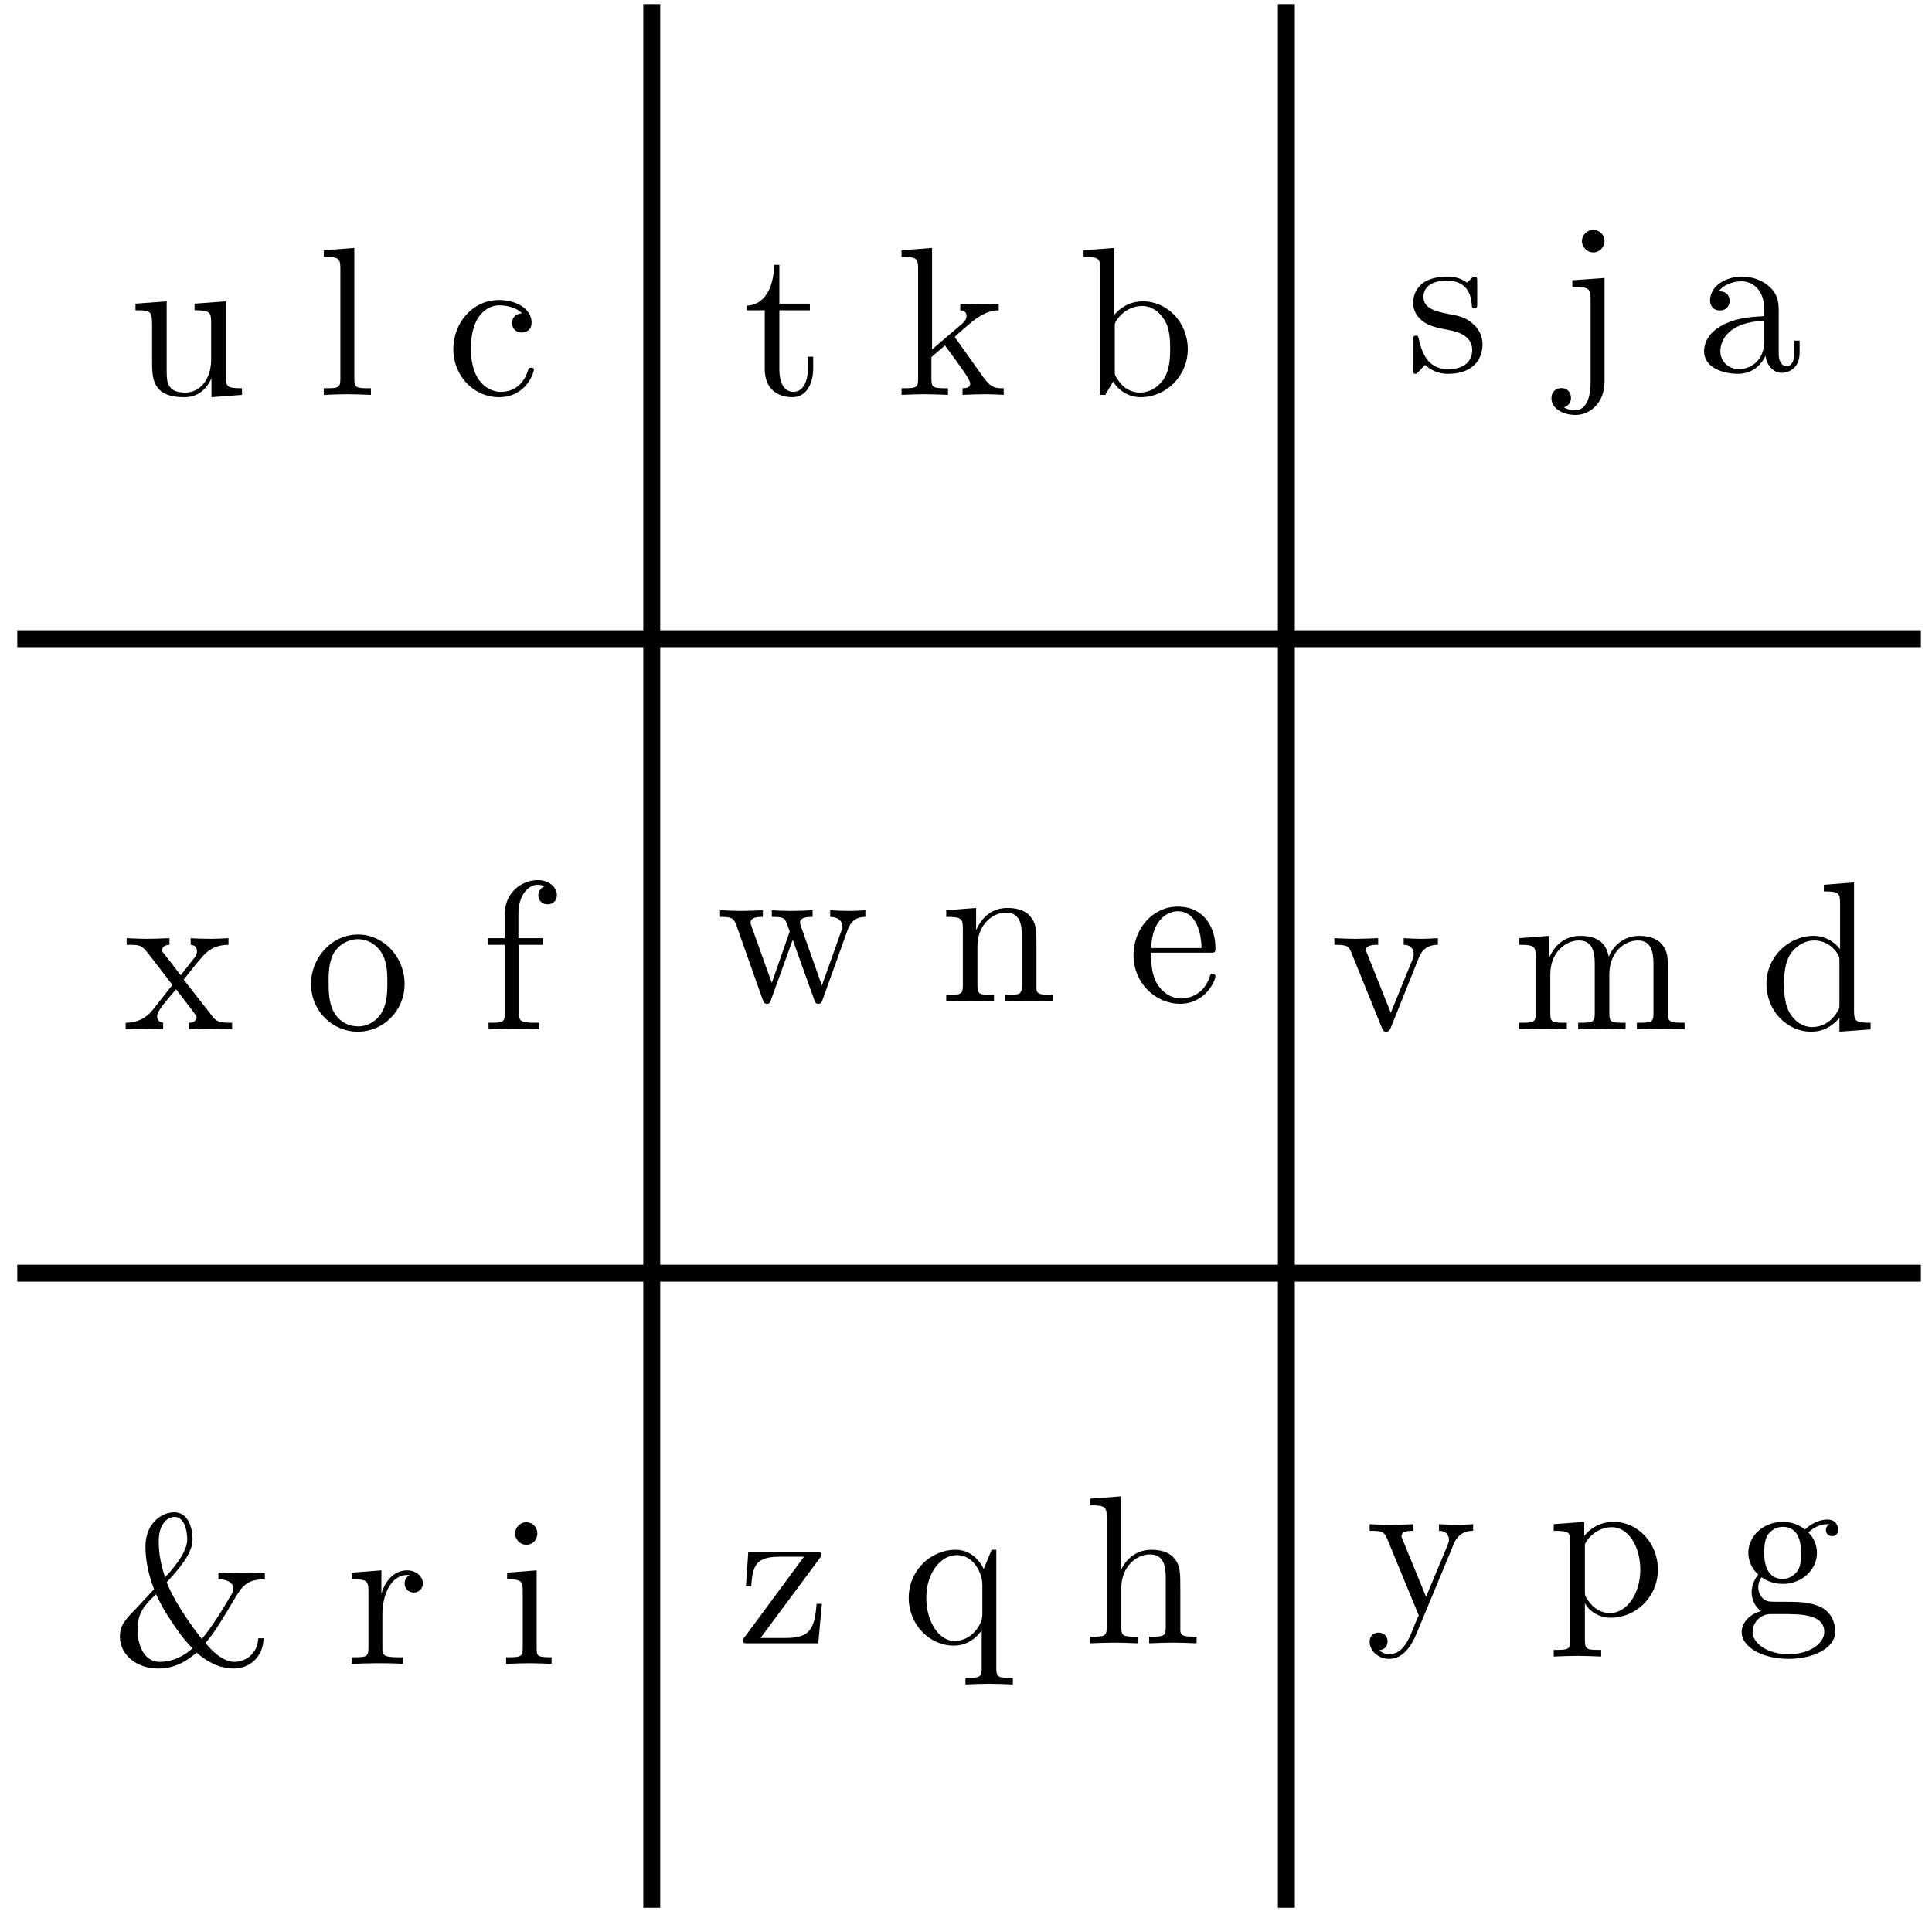
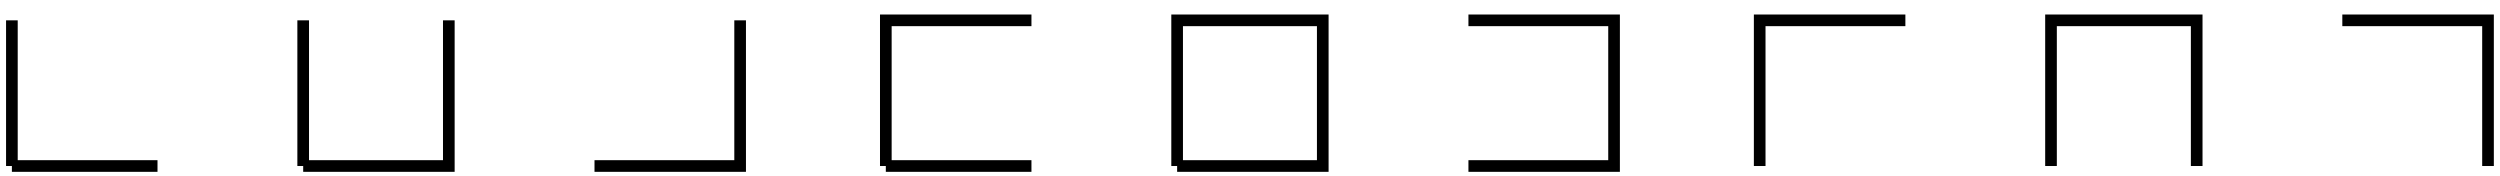
- <svg xmlns="http://www.w3.org/2000/svg" xmlns:xlink="http://www.w3.org/1999/xlink" width="91pt" height="90pt" viewBox="0 0 91 90" version="1.1">
-   <defs>
-     <g>
-       <symbol overflow="visible" id="glyph0-0">
-         <path style="stroke:none;" d="" />
-       </symbol>
-       <symbol overflow="visible" id="glyph0-1">
-         <path style="stroke:none;" d="M 3.891 -0.781 L 3.891 0.109 L 5.328 0 L 5.328 -0.312 C 4.641 -0.312 4.562 -0.375 4.562 -0.875 L 4.562 -4.406 L 3.094 -4.297 L 3.094 -3.984 C 3.781 -3.984 3.875 -3.922 3.875 -3.422 L 3.875 -1.656 C 3.875 -0.781 3.391 -0.109 2.656 -0.109 C 1.828 -0.109 1.781 -0.578 1.781 -1.094 L 1.781 -4.406 L 0.312 -4.297 L 0.312 -3.984 C 1.094 -3.984 1.094 -3.953 1.094 -3.078 L 1.094 -1.578 C 1.094 -0.797 1.094 0.109 2.609 0.109 C 3.172 0.109 3.609 -0.172 3.891 -0.781 Z M 3.891 -0.781 " />
-       </symbol>
-       <symbol overflow="visible" id="glyph0-2">
-         <path style="stroke:none;" d="M 1.766 -6.922 L 0.328 -6.812 L 0.328 -6.5 C 1.031 -6.5 1.109 -6.438 1.109 -5.938 L 1.109 -0.75 C 1.109 -0.312 1 -0.312 0.328 -0.312 L 0.328 0 C 0.656 -0.016 1.188 -0.031 1.438 -0.031 C 1.688 -0.031 2.172 -0.016 2.547 0 L 2.547 -0.312 C 1.875 -0.312 1.766 -0.312 1.766 -0.75 Z M 1.766 -6.922 " />
-       </symbol>
-       <symbol overflow="visible" id="glyph0-3">
-         <path style="stroke:none;" d="M 1.172 -2.172 C 1.172 -3.797 1.984 -4.219 2.516 -4.219 C 2.609 -4.219 3.234 -4.203 3.578 -3.844 C 3.172 -3.812 3.109 -3.516 3.109 -3.391 C 3.109 -3.125 3.297 -2.938 3.562 -2.938 C 3.828 -2.938 4.031 -3.094 4.031 -3.406 C 4.031 -4.078 3.266 -4.469 2.5 -4.469 C 1.25 -4.469 0.344 -3.391 0.344 -2.156 C 0.344 -0.875 1.328 0.109 2.484 0.109 C 3.812 0.109 4.141 -1.094 4.141 -1.188 C 4.141 -1.281 4.031 -1.281 4 -1.281 C 3.922 -1.281 3.891 -1.25 3.875 -1.188 C 3.594 -0.266 2.938 -0.141 2.578 -0.141 C 2.047 -0.141 1.172 -0.562 1.172 -2.172 Z M 1.172 -2.172 " />
-       </symbol>
-       <symbol overflow="visible" id="glyph0-4">
-         <path style="stroke:none;" d="M 1.719 -3.984 L 3.156 -3.984 L 3.156 -4.297 L 1.719 -4.297 L 1.719 -6.125 L 1.469 -6.125 C 1.469 -5.312 1.172 -4.25 0.188 -4.203 L 0.188 -3.984 L 1.031 -3.984 L 1.031 -1.234 C 1.031 -0.016 1.969 0.109 2.328 0.109 C 3.031 0.109 3.312 -0.594 3.312 -1.234 L 3.312 -1.797 L 3.062 -1.797 L 3.062 -1.25 C 3.062 -0.516 2.766 -0.141 2.391 -0.141 C 1.719 -0.141 1.719 -1.047 1.719 -1.219 Z M 1.719 -3.984 " />
-       </symbol>
-       <symbol overflow="visible" id="glyph0-5">
-         <path style="stroke:none;" d="M 1.062 -0.75 C 1.062 -0.312 0.953 -0.312 0.281 -0.312 L 0.281 0 C 0.609 -0.016 1.078 -0.031 1.359 -0.031 C 1.672 -0.031 2.062 -0.016 2.469 0 L 2.469 -0.312 C 1.797 -0.312 1.688 -0.312 1.688 -0.75 L 1.688 -1.781 L 2.328 -2.328 C 3.094 -1.281 3.516 -0.719 3.516 -0.531 C 3.516 -0.344 3.344 -0.312 3.156 -0.312 L 3.156 0 C 3.422 -0.016 4.016 -0.031 4.234 -0.031 C 4.516 -0.031 4.812 -0.016 5.094 0 L 5.094 -0.312 C 4.719 -0.312 4.5 -0.312 4.125 -0.844 L 2.859 -2.625 C 2.844 -2.641 2.797 -2.703 2.797 -2.734 C 2.797 -2.766 3.516 -3.375 3.609 -3.453 C 4.234 -3.953 4.656 -3.984 4.859 -3.984 L 4.859 -4.297 C 4.578 -4.266 4.453 -4.266 4.172 -4.266 C 3.812 -4.266 3.188 -4.281 3.047 -4.297 L 3.047 -3.984 C 3.234 -3.984 3.344 -3.875 3.344 -3.734 C 3.344 -3.531 3.203 -3.422 3.125 -3.344 L 1.719 -2.141 L 1.719 -6.922 L 0.281 -6.812 L 0.281 -6.5 C 0.984 -6.5 1.062 -6.438 1.062 -5.938 Z M 1.062 -0.75 " />
-       </symbol>
-       <symbol overflow="visible" id="glyph0-6">
-         <path style="stroke:none;" d="M 1.719 -3.766 L 1.719 -6.922 L 0.281 -6.812 L 0.281 -6.5 C 0.984 -6.5 1.062 -6.438 1.062 -5.938 L 1.062 0 L 1.312 0 C 1.312 -0.016 1.391 -0.156 1.672 -0.625 C 1.812 -0.391 2.234 0.109 2.969 0.109 C 4.156 0.109 5.188 -0.875 5.188 -2.156 C 5.188 -3.422 4.219 -4.406 3.078 -4.406 C 2.297 -4.406 1.875 -3.938 1.719 -3.766 Z M 1.75 -1.141 L 1.75 -3.188 C 1.75 -3.375 1.75 -3.391 1.859 -3.547 C 2.25 -4.109 2.797 -4.188 3.031 -4.188 C 3.484 -4.188 3.844 -3.922 4.078 -3.547 C 4.344 -3.141 4.359 -2.578 4.359 -2.156 C 4.359 -1.797 4.344 -1.203 4.062 -0.75 C 3.844 -0.438 3.469 -0.109 2.938 -0.109 C 2.484 -0.109 2.125 -0.344 1.891 -0.719 C 1.75 -0.922 1.75 -0.953 1.75 -1.141 Z M 1.75 -1.141 " />
-       </symbol>
-       <symbol overflow="visible" id="glyph0-7">
-         <path style="stroke:none;" d="M 2.078 -1.938 C 2.297 -1.891 3.109 -1.734 3.109 -1.016 C 3.109 -0.516 2.766 -0.109 1.984 -0.109 C 1.141 -0.109 0.781 -0.672 0.594 -1.531 C 0.562 -1.656 0.562 -1.688 0.453 -1.688 C 0.328 -1.688 0.328 -1.625 0.328 -1.453 L 0.328 -0.125 C 0.328 0.047 0.328 0.109 0.438 0.109 C 0.484 0.109 0.5 0.094 0.688 -0.094 C 0.703 -0.109 0.703 -0.125 0.891 -0.312 C 1.328 0.094 1.781 0.109 1.984 0.109 C 3.125 0.109 3.594 -0.562 3.594 -1.281 C 3.594 -1.797 3.297 -2.109 3.172 -2.219 C 2.844 -2.547 2.453 -2.625 2.031 -2.703 C 1.469 -2.812 0.812 -2.938 0.812 -3.516 C 0.812 -3.875 1.062 -4.281 1.922 -4.281 C 3.016 -4.281 3.078 -3.375 3.094 -3.078 C 3.094 -2.984 3.188 -2.984 3.203 -2.984 C 3.344 -2.984 3.344 -3.031 3.344 -3.219 L 3.344 -4.234 C 3.344 -4.391 3.344 -4.469 3.234 -4.469 C 3.188 -4.469 3.156 -4.469 3.031 -4.344 C 3 -4.312 2.906 -4.219 2.859 -4.188 C 2.484 -4.469 2.078 -4.469 1.922 -4.469 C 0.703 -4.469 0.328 -3.797 0.328 -3.234 C 0.328 -2.891 0.484 -2.609 0.75 -2.391 C 1.078 -2.141 1.359 -2.078 2.078 -1.938 Z M 2.078 -1.938 " />
-       </symbol>
-       <symbol overflow="visible" id="glyph0-8">
-         <path style="stroke:none;" d="M 2.094 -4.406 L 0.578 -4.297 L 0.578 -3.984 C 1.344 -3.984 1.438 -3.922 1.438 -3.422 L 1.438 0.516 C 1.438 0.969 1.344 1.828 0.703 1.828 C 0.656 1.828 0.422 1.828 0.172 1.688 C 0.312 1.656 0.516 1.516 0.516 1.25 C 0.516 0.984 0.344 0.781 0.062 0.781 C -0.219 0.781 -0.406 0.984 -0.406 1.25 C -0.406 1.766 0.156 2.047 0.734 2.047 C 1.469 2.047 2.094 1.406 2.094 0.5 Z M 2.094 -6.141 C 2.094 -6.438 1.859 -6.672 1.562 -6.672 C 1.281 -6.672 1.031 -6.438 1.031 -6.141 C 1.031 -5.859 1.281 -5.609 1.562 -5.609 C 1.859 -5.609 2.094 -5.859 2.094 -6.141 Z M 2.094 -6.141 " />
-       </symbol>
-       <symbol overflow="visible" id="glyph0-9">
-         <path style="stroke:none;" d="M 3.312 -0.75 C 3.359 -0.359 3.625 0.062 4.094 0.062 C 4.312 0.062 4.922 -0.078 4.922 -0.891 L 4.922 -1.453 L 4.672 -1.453 L 4.672 -0.891 C 4.672 -0.312 4.422 -0.25 4.312 -0.25 C 3.984 -0.25 3.938 -0.703 3.938 -0.75 L 3.938 -2.734 C 3.938 -3.156 3.938 -3.547 3.578 -3.922 C 3.188 -4.312 2.688 -4.469 2.219 -4.469 C 1.391 -4.469 0.703 -4 0.703 -3.344 C 0.703 -3.047 0.906 -2.875 1.172 -2.875 C 1.453 -2.875 1.625 -3.078 1.625 -3.328 C 1.625 -3.453 1.578 -3.781 1.109 -3.781 C 1.391 -4.141 1.875 -4.25 2.188 -4.25 C 2.688 -4.25 3.25 -3.859 3.25 -2.969 L 3.25 -2.609 C 2.734 -2.578 2.047 -2.547 1.422 -2.25 C 0.672 -1.906 0.422 -1.391 0.422 -0.953 C 0.422 -0.141 1.391 0.109 2.016 0.109 C 2.672 0.109 3.125 -0.297 3.312 -0.75 Z M 3.25 -2.391 L 3.25 -1.391 C 3.25 -0.453 2.531 -0.109 2.078 -0.109 C 1.594 -0.109 1.188 -0.453 1.188 -0.953 C 1.188 -1.5 1.609 -2.328 3.25 -2.391 Z M 3.25 -2.391 " />
-       </symbol>
-       <symbol overflow="visible" id="glyph0-10">
-         <path style="stroke:none;" d="M 2.859 -2.344 C 3.156 -2.719 3.531 -3.203 3.781 -3.469 C 4.094 -3.828 4.5 -3.984 4.969 -3.984 L 4.969 -4.297 C 4.703 -4.281 4.406 -4.266 4.141 -4.266 C 3.844 -4.266 3.312 -4.281 3.188 -4.297 L 3.188 -3.984 C 3.406 -3.969 3.484 -3.844 3.484 -3.672 C 3.484 -3.516 3.375 -3.391 3.328 -3.328 L 2.719 -2.547 L 1.938 -3.562 C 1.844 -3.656 1.844 -3.672 1.844 -3.734 C 1.844 -3.891 2 -3.984 2.188 -3.984 L 2.188 -4.297 C 1.938 -4.281 1.281 -4.266 1.109 -4.266 C 0.906 -4.266 0.438 -4.281 0.172 -4.297 L 0.172 -3.984 C 0.875 -3.984 0.875 -3.984 1.344 -3.375 L 2.328 -2.094 L 1.391 -0.906 C 0.922 -0.328 0.328 -0.312 0.125 -0.312 L 0.125 0 C 0.375 -0.016 0.688 -0.031 0.953 -0.031 C 1.234 -0.031 1.656 -0.016 1.891 0 L 1.891 -0.312 C 1.672 -0.344 1.609 -0.469 1.609 -0.625 C 1.609 -0.844 1.891 -1.172 2.5 -1.891 L 3.266 -0.891 C 3.344 -0.781 3.469 -0.625 3.469 -0.562 C 3.469 -0.469 3.375 -0.312 3.109 -0.312 L 3.109 0 C 3.406 -0.016 3.969 -0.031 4.188 -0.031 C 4.453 -0.031 4.844 -0.016 5.141 0 L 5.141 -0.312 C 4.609 -0.312 4.422 -0.328 4.203 -0.625 Z M 2.859 -2.344 " />
-       </symbol>
-       <symbol overflow="visible" id="glyph0-11">
-         <path style="stroke:none;" d="M 4.688 -2.141 C 4.688 -3.406 3.703 -4.469 2.5 -4.469 C 1.25 -4.469 0.281 -3.375 0.281 -2.141 C 0.281 -0.844 1.312 0.109 2.484 0.109 C 3.688 0.109 4.688 -0.875 4.688 -2.141 Z M 2.5 -0.141 C 2.062 -0.141 1.625 -0.344 1.359 -0.812 C 1.109 -1.25 1.109 -1.859 1.109 -2.219 C 1.109 -2.609 1.109 -3.141 1.344 -3.578 C 1.609 -4.031 2.078 -4.25 2.484 -4.25 C 2.922 -4.25 3.344 -4.031 3.609 -3.594 C 3.875 -3.172 3.875 -2.594 3.875 -2.219 C 3.875 -1.859 3.875 -1.312 3.656 -0.875 C 3.422 -0.422 2.984 -0.141 2.5 -0.141 Z M 2.5 -0.141 " />
-       </symbol>
-       <symbol overflow="visible" id="glyph0-12">
-         <path style="stroke:none;" d="M 1.75 -4.297 L 1.75 -5.453 C 1.75 -6.328 2.219 -6.812 2.656 -6.812 C 2.688 -6.812 2.844 -6.812 2.984 -6.734 C 2.875 -6.703 2.688 -6.562 2.688 -6.312 C 2.688 -6.094 2.844 -5.891 3.125 -5.891 C 3.406 -5.891 3.562 -6.094 3.562 -6.328 C 3.562 -6.703 3.188 -7.031 2.656 -7.031 C 1.969 -7.031 1.109 -6.5 1.109 -5.438 L 1.109 -4.297 L 0.328 -4.297 L 0.328 -3.984 L 1.109 -3.984 L 1.109 -0.75 C 1.109 -0.312 1 -0.312 0.344 -0.312 L 0.344 0 C 0.734 -0.016 1.203 -0.031 1.469 -0.031 C 1.875 -0.031 2.344 -0.031 2.734 0 L 2.734 -0.312 L 2.531 -0.312 C 1.797 -0.312 1.781 -0.422 1.781 -0.781 L 1.781 -3.984 L 2.906 -3.984 L 2.906 -4.297 Z M 1.75 -4.297 " />
-       </symbol>
-       <symbol overflow="visible" id="glyph0-13">
-         <path style="stroke:none;" d="M 6.172 -3.344 C 6.344 -3.844 6.656 -3.984 7.016 -3.984 L 7.016 -4.297 C 6.781 -4.281 6.5 -4.266 6.281 -4.266 C 5.984 -4.266 5.547 -4.281 5.359 -4.297 L 5.359 -3.984 C 5.719 -3.984 5.938 -3.797 5.938 -3.516 C 5.938 -3.453 5.938 -3.422 5.875 -3.297 L 4.969 -0.75 L 3.984 -3.531 C 3.953 -3.656 3.938 -3.672 3.938 -3.719 C 3.938 -3.984 4.328 -3.984 4.531 -3.984 L 4.531 -4.297 C 4.234 -4.281 3.734 -4.266 3.484 -4.266 C 3.188 -4.266 2.906 -4.281 2.609 -4.297 L 2.609 -3.984 C 2.969 -3.984 3.125 -3.969 3.234 -3.844 C 3.281 -3.781 3.391 -3.484 3.453 -3.297 L 2.609 -0.875 L 1.656 -3.531 C 1.609 -3.656 1.609 -3.672 1.609 -3.719 C 1.609 -3.984 2 -3.984 2.188 -3.984 L 2.188 -4.297 C 1.891 -4.281 1.328 -4.266 1.109 -4.266 C 1.062 -4.266 0.531 -4.281 0.172 -4.297 L 0.172 -3.984 C 0.672 -3.984 0.797 -3.953 0.922 -3.641 L 2.172 -0.109 C 2.219 0.031 2.25 0.109 2.375 0.109 C 2.516 0.109 2.531 0.047 2.578 -0.094 L 3.594 -2.906 L 4.609 -0.078 C 4.641 0.031 4.672 0.109 4.812 0.109 C 4.938 0.109 4.969 0.016 5 -0.078 Z M 6.172 -3.344 " />
-       </symbol>
-       <symbol overflow="visible" id="glyph0-14">
-         <path style="stroke:none;" d="M 1.094 -3.422 L 1.094 -0.75 C 1.094 -0.312 0.984 -0.312 0.312 -0.312 L 0.312 0 C 0.672 -0.016 1.172 -0.031 1.453 -0.031 C 1.703 -0.031 2.219 -0.016 2.562 0 L 2.562 -0.312 C 1.891 -0.312 1.781 -0.312 1.781 -0.75 L 1.781 -2.594 C 1.781 -3.625 2.5 -4.188 3.125 -4.188 C 3.766 -4.188 3.875 -3.656 3.875 -3.078 L 3.875 -0.75 C 3.875 -0.312 3.766 -0.312 3.094 -0.312 L 3.094 0 C 3.438 -0.016 3.953 -0.031 4.219 -0.031 C 4.469 -0.031 5 -0.016 5.328 0 L 5.328 -0.312 C 4.812 -0.312 4.562 -0.312 4.562 -0.609 L 4.562 -2.516 C 4.562 -3.375 4.562 -3.672 4.25 -4.031 C 4.109 -4.203 3.781 -4.406 3.203 -4.406 C 2.469 -4.406 2 -3.984 1.719 -3.359 L 1.719 -4.406 L 0.312 -4.297 L 0.312 -3.984 C 1.016 -3.984 1.094 -3.922 1.094 -3.422 Z M 1.094 -3.422 " />
-       </symbol>
-       <symbol overflow="visible" id="glyph0-15">
-         <path style="stroke:none;" d="M 1.109 -2.516 C 1.172 -4 2.016 -4.25 2.359 -4.25 C 3.375 -4.25 3.484 -2.906 3.484 -2.516 Z M 1.109 -2.297 L 3.891 -2.297 C 4.109 -2.297 4.141 -2.297 4.141 -2.516 C 4.141 -3.5 3.594 -4.469 2.359 -4.469 C 1.203 -4.469 0.281 -3.438 0.281 -2.188 C 0.281 -0.859 1.328 0.109 2.469 0.109 C 3.688 0.109 4.141 -1 4.141 -1.188 C 4.141 -1.281 4.062 -1.312 4 -1.312 C 3.922 -1.312 3.891 -1.25 3.875 -1.172 C 3.531 -0.141 2.625 -0.141 2.531 -0.141 C 2.031 -0.141 1.641 -0.438 1.406 -0.812 C 1.109 -1.281 1.109 -1.938 1.109 -2.297 Z M 1.109 -2.297 " />
-       </symbol>
-       <symbol overflow="visible" id="glyph0-16">
-         <path style="stroke:none;" d="M 4.141 -3.312 C 4.234 -3.547 4.406 -3.984 5.062 -3.984 L 5.062 -4.297 C 4.828 -4.281 4.547 -4.266 4.312 -4.266 C 4.078 -4.266 3.625 -4.281 3.453 -4.297 L 3.453 -3.984 C 3.812 -3.984 3.922 -3.75 3.922 -3.562 C 3.922 -3.469 3.906 -3.422 3.875 -3.312 L 2.844 -0.781 L 1.734 -3.562 C 1.672 -3.688 1.672 -3.703 1.672 -3.734 C 1.672 -3.984 2.062 -3.984 2.25 -3.984 L 2.25 -4.297 C 1.938 -4.281 1.391 -4.266 1.156 -4.266 C 0.891 -4.266 0.484 -4.281 0.188 -4.297 L 0.188 -3.984 C 0.812 -3.984 0.859 -3.922 0.984 -3.625 L 2.422 -0.078 C 2.484 0.062 2.5 0.109 2.625 0.109 C 2.766 0.109 2.797 0.016 2.844 -0.078 Z M 4.141 -3.312 " />
-       </symbol>
-       <symbol overflow="visible" id="glyph0-17">
-         <path style="stroke:none;" d="M 1.094 -3.422 L 1.094 -0.75 C 1.094 -0.312 0.984 -0.312 0.312 -0.312 L 0.312 0 C 0.672 -0.016 1.172 -0.031 1.453 -0.031 C 1.703 -0.031 2.219 -0.016 2.562 0 L 2.562 -0.312 C 1.891 -0.312 1.781 -0.312 1.781 -0.75 L 1.781 -2.594 C 1.781 -3.625 2.5 -4.188 3.125 -4.188 C 3.766 -4.188 3.875 -3.656 3.875 -3.078 L 3.875 -0.75 C 3.875 -0.312 3.766 -0.312 3.094 -0.312 L 3.094 0 C 3.438 -0.016 3.953 -0.031 4.219 -0.031 C 4.469 -0.031 5 -0.016 5.328 0 L 5.328 -0.312 C 4.672 -0.312 4.562 -0.312 4.562 -0.75 L 4.562 -2.594 C 4.562 -3.625 5.266 -4.188 5.906 -4.188 C 6.531 -4.188 6.641 -3.656 6.641 -3.078 L 6.641 -0.75 C 6.641 -0.312 6.531 -0.312 5.859 -0.312 L 5.859 0 C 6.203 -0.016 6.719 -0.031 6.984 -0.031 C 7.25 -0.031 7.766 -0.016 8.109 0 L 8.109 -0.312 C 7.594 -0.312 7.344 -0.312 7.328 -0.609 L 7.328 -2.516 C 7.328 -3.375 7.328 -3.672 7.016 -4.031 C 6.875 -4.203 6.547 -4.406 5.969 -4.406 C 5.141 -4.406 4.688 -3.812 4.531 -3.422 C 4.391 -4.297 3.656 -4.406 3.203 -4.406 C 2.469 -4.406 2 -3.984 1.719 -3.359 L 1.719 -4.406 L 0.312 -4.297 L 0.312 -3.984 C 1.016 -3.984 1.094 -3.922 1.094 -3.422 Z M 1.094 -3.422 " />
-       </symbol>
-       <symbol overflow="visible" id="glyph0-18">
-         <path style="stroke:none;" d="M 3.781 -0.547 L 3.781 0.109 L 5.25 0 L 5.25 -0.312 C 4.562 -0.312 4.469 -0.375 4.469 -0.875 L 4.469 -6.922 L 3.047 -6.812 L 3.047 -6.5 C 3.734 -6.5 3.812 -6.438 3.812 -5.938 L 3.812 -3.781 C 3.531 -4.141 3.094 -4.406 2.562 -4.406 C 1.391 -4.406 0.344 -3.422 0.344 -2.141 C 0.344 -0.875 1.312 0.109 2.453 0.109 C 3.094 0.109 3.531 -0.234 3.781 -0.547 Z M 3.781 -3.219 L 3.781 -1.172 C 3.781 -1 3.781 -0.984 3.672 -0.812 C 3.375 -0.328 2.938 -0.109 2.5 -0.109 C 2.047 -0.109 1.688 -0.375 1.453 -0.75 C 1.203 -1.156 1.172 -1.719 1.172 -2.141 C 1.172 -2.5 1.188 -3.094 1.469 -3.547 C 1.688 -3.859 2.062 -4.188 2.609 -4.188 C 2.953 -4.188 3.375 -4.031 3.672 -3.594 C 3.781 -3.422 3.781 -3.406 3.781 -3.219 Z M 3.781 -3.219 " />
-       </symbol>
-       <symbol overflow="visible" id="glyph0-19">
-         <path style="stroke:none;" d="M 6.938 -1.203 C 6.906 -0.422 6.266 -0.094 5.828 -0.094 C 5.281 -0.094 4.766 -0.594 4.453 -0.984 C 4.906 -1.5 5.297 -2.188 5.766 -2.969 C 6.156 -3.625 6.359 -3.984 7.25 -3.984 L 7.25 -4.297 C 6.875 -4.281 6.344 -4.266 6.281 -4.266 C 6.172 -4.266 5.328 -4.281 5.062 -4.297 L 5.062 -3.984 C 5.516 -3.984 5.766 -3.797 5.766 -3.547 C 5.766 -3.453 5.719 -3.375 5.719 -3.344 C 5.156 -2.375 4.719 -1.703 4.281 -1.172 C 4.156 -1.328 3.078 -2.688 2.625 -3.844 C 3.172 -4.438 3.844 -5.188 3.844 -5.859 C 3.844 -6.312 3.688 -7.141 2.984 -7.141 C 2.359 -7.141 1.625 -6.594 1.625 -5.531 C 1.625 -5.109 1.688 -4.391 2.031 -3.516 L 1.125 -2.547 C 0.672 -2.078 0.422 -1.812 0.422 -1.281 C 0.422 -0.406 1.234 0.219 2.219 0.219 C 3.078 0.219 3.656 -0.203 4.031 -0.531 C 4.719 0.062 5.297 0.219 5.781 0.219 C 6.547 0.219 7.172 -0.344 7.188 -1.203 Z M 2.547 -4.078 C 2.281 -4.875 2.25 -5.453 2.25 -5.766 C 2.25 -6.594 2.656 -6.922 3 -6.922 C 3.594 -6.922 3.594 -5.875 3.594 -5.859 C 3.594 -5.203 2.797 -4.344 2.547 -4.078 Z M 2.125 -3.281 C 2.344 -2.812 2.5 -2.516 2.922 -1.891 C 3.109 -1.609 3.469 -1.094 3.844 -0.734 C 3.203 -0.156 2.578 -0.094 2.297 -0.094 C 1.469 -0.094 1.25 -1.062 1.25 -1.594 C 1.25 -2.406 1.578 -2.766 2.125 -3.281 Z M 2.125 -3.281 " />
-       </symbol>
-       <symbol overflow="visible" id="glyph0-20">
-         <path style="stroke:none;" d="M 1.672 -3.312 L 1.672 -4.406 L 0.281 -4.297 L 0.281 -3.984 C 0.984 -3.984 1.062 -3.922 1.062 -3.422 L 1.062 -0.75 C 1.062 -0.312 0.953 -0.312 0.281 -0.312 L 0.281 0 C 0.672 -0.016 1.141 -0.031 1.422 -0.031 C 1.812 -0.031 2.281 -0.031 2.688 0 L 2.688 -0.312 L 2.469 -0.312 C 1.734 -0.312 1.719 -0.422 1.719 -0.781 L 1.719 -2.312 C 1.719 -3.297 2.141 -4.188 2.891 -4.188 C 2.953 -4.188 2.984 -4.188 3 -4.172 C 2.969 -4.172 2.766 -4.047 2.766 -3.781 C 2.766 -3.516 2.984 -3.359 3.203 -3.359 C 3.375 -3.359 3.625 -3.484 3.625 -3.797 C 3.625 -4.109 3.312 -4.406 2.891 -4.406 C 2.156 -4.406 1.797 -3.734 1.672 -3.312 Z M 1.672 -3.312 " />
-       </symbol>
-       <symbol overflow="visible" id="glyph0-21">
-         <path style="stroke:none;" d="M 1.766 -4.406 L 0.375 -4.297 L 0.375 -3.984 C 1.016 -3.984 1.109 -3.922 1.109 -3.438 L 1.109 -0.75 C 1.109 -0.312 1 -0.312 0.328 -0.312 L 0.328 0 C 0.641 -0.016 1.188 -0.031 1.422 -0.031 C 1.781 -0.031 2.125 -0.016 2.469 0 L 2.469 -0.312 C 1.797 -0.312 1.766 -0.359 1.766 -0.75 Z M 1.797 -6.141 C 1.797 -6.453 1.562 -6.672 1.281 -6.672 C 0.969 -6.672 0.75 -6.406 0.75 -6.141 C 0.75 -5.875 0.969 -5.609 1.281 -5.609 C 1.562 -5.609 1.797 -5.828 1.797 -6.141 Z M 1.797 -6.141 " />
-       </symbol>
-       <symbol overflow="visible" id="glyph0-22">
-         <path style="stroke:none;" d="M 3.891 -4 C 3.984 -4.109 3.984 -4.125 3.984 -4.172 C 3.984 -4.297 3.891 -4.297 3.719 -4.297 L 0.531 -4.297 L 0.422 -2.688 L 0.672 -2.688 C 0.734 -3.703 0.922 -4.078 2.016 -4.078 L 3.156 -4.078 L 0.375 -0.312 C 0.281 -0.203 0.281 -0.188 0.281 -0.141 C 0.281 0 0.344 0 0.531 0 L 3.828 0 L 4 -1.859 L 3.75 -1.859 C 3.656 -0.688 3.453 -0.25 2.297 -0.25 L 1.109 -0.25 Z M 3.891 -4 " />
-       </symbol>
-       <symbol overflow="visible" id="glyph0-23">
-         <path style="stroke:none;" d="M 3.781 -0.609 L 3.781 1.172 C 3.781 1.625 3.672 1.625 3.016 1.625 L 3.016 1.938 C 3.344 1.922 3.875 1.906 4.125 1.906 C 4.391 1.906 4.906 1.922 5.25 1.938 L 5.25 1.625 C 4.578 1.625 4.469 1.625 4.469 1.172 L 4.469 -4.406 L 4.25 -4.406 L 3.875 -3.5 C 3.75 -3.781 3.344 -4.406 2.547 -4.406 C 1.391 -4.406 0.344 -3.438 0.344 -2.141 C 0.344 -0.891 1.312 0.109 2.469 0.109 C 3.156 0.109 3.562 -0.312 3.781 -0.609 Z M 3.812 -2.766 L 3.812 -1.359 C 3.812 -1.031 3.641 -0.75 3.422 -0.516 C 3.297 -0.375 2.969 -0.109 2.5 -0.109 C 1.781 -0.109 1.172 -1 1.172 -2.141 C 1.172 -3.328 1.859 -4.156 2.609 -4.156 C 3.406 -4.156 3.812 -3.297 3.812 -2.766 Z M 3.812 -2.766 " />
-       </symbol>
-       <symbol overflow="visible" id="glyph0-24">
-         <path style="stroke:none;" d="M 1.094 -0.75 C 1.094 -0.312 0.984 -0.312 0.312 -0.312 L 0.312 0 C 0.672 -0.016 1.172 -0.031 1.453 -0.031 C 1.703 -0.031 2.219 -0.016 2.562 0 L 2.562 -0.312 C 1.891 -0.312 1.781 -0.312 1.781 -0.75 L 1.781 -2.594 C 1.781 -3.625 2.5 -4.188 3.125 -4.188 C 3.766 -4.188 3.875 -3.656 3.875 -3.078 L 3.875 -0.75 C 3.875 -0.312 3.766 -0.312 3.094 -0.312 L 3.094 0 C 3.438 -0.016 3.953 -0.031 4.219 -0.031 C 4.469 -0.031 5 -0.016 5.328 0 L 5.328 -0.312 C 4.812 -0.312 4.562 -0.312 4.562 -0.609 L 4.562 -2.516 C 4.562 -3.375 4.562 -3.672 4.25 -4.031 C 4.109 -4.203 3.781 -4.406 3.203 -4.406 C 2.359 -4.406 1.922 -3.812 1.75 -3.422 L 1.75 -6.922 L 0.312 -6.812 L 0.312 -6.5 C 1.016 -6.5 1.094 -6.438 1.094 -5.938 Z M 1.094 -0.75 " />
-       </symbol>
-       <symbol overflow="visible" id="glyph0-25">
-         <path style="stroke:none;" d="M 4.141 -3.344 C 4.391 -3.984 4.906 -3.984 5.062 -3.984 L 5.062 -4.297 C 4.828 -4.281 4.547 -4.266 4.312 -4.266 C 4.141 -4.266 3.672 -4.281 3.453 -4.297 L 3.453 -3.984 C 3.766 -3.984 3.922 -3.812 3.922 -3.562 C 3.922 -3.453 3.906 -3.438 3.859 -3.312 L 2.844 -0.875 L 1.75 -3.547 C 1.703 -3.656 1.688 -3.688 1.688 -3.734 C 1.688 -3.984 2.047 -3.984 2.25 -3.984 L 2.25 -4.297 C 1.984 -4.281 1.328 -4.266 1.156 -4.266 C 0.891 -4.266 0.484 -4.281 0.188 -4.297 L 0.188 -3.984 C 0.672 -3.984 0.859 -3.984 1 -3.641 L 2.5 0 C 2.438 0.125 2.297 0.453 2.25 0.594 C 2.031 1.141 1.75 1.828 1.109 1.828 C 1.062 1.828 0.828 1.828 0.641 1.641 C 0.953 1.609 1.031 1.391 1.031 1.219 C 1.031 0.969 0.844 0.812 0.609 0.812 C 0.406 0.812 0.188 0.938 0.188 1.234 C 0.188 1.688 0.609 2.047 1.109 2.047 C 1.734 2.047 2.141 1.469 2.375 0.906 Z M 4.141 -3.344 " />
-       </symbol>
-       <symbol overflow="visible" id="glyph0-26">
-         <path style="stroke:none;" d="M 1.719 -3.75 L 1.719 -4.406 L 0.281 -4.297 L 0.281 -3.984 C 0.984 -3.984 1.062 -3.922 1.062 -3.484 L 1.062 1.172 C 1.062 1.625 0.953 1.625 0.281 1.625 L 0.281 1.938 C 0.625 1.922 1.141 1.906 1.391 1.906 C 1.672 1.906 2.172 1.922 2.516 1.938 L 2.516 1.625 C 1.859 1.625 1.75 1.625 1.75 1.172 L 1.75 -0.594 C 1.797 -0.422 2.219 0.109 2.969 0.109 C 4.156 0.109 5.188 -0.875 5.188 -2.156 C 5.188 -3.422 4.234 -4.406 3.109 -4.406 C 2.328 -4.406 1.906 -3.969 1.719 -3.75 Z M 1.75 -1.141 L 1.75 -3.359 C 2.031 -3.875 2.516 -4.156 3.031 -4.156 C 3.766 -4.156 4.359 -3.281 4.359 -2.156 C 4.359 -0.953 3.672 -0.109 2.938 -0.109 C 2.531 -0.109 2.156 -0.312 1.891 -0.719 C 1.75 -0.922 1.75 -0.938 1.75 -1.141 Z M 1.75 -1.141 " />
-       </symbol>
-       <symbol overflow="visible" id="glyph0-27">
-         <path style="stroke:none;" d="M 2.219 -1.719 C 1.344 -1.719 1.344 -2.719 1.344 -2.938 C 1.344 -3.203 1.359 -3.531 1.5 -3.781 C 1.578 -3.891 1.812 -4.172 2.219 -4.172 C 3.078 -4.172 3.078 -3.188 3.078 -2.953 C 3.078 -2.688 3.078 -2.359 2.922 -2.109 C 2.844 -2 2.609 -1.719 2.219 -1.719 Z M 1.062 -1.328 C 1.062 -1.359 1.062 -1.594 1.219 -1.797 C 1.609 -1.516 2.031 -1.484 2.219 -1.484 C 3.141 -1.484 3.828 -2.172 3.828 -2.938 C 3.828 -3.312 3.672 -3.672 3.422 -3.906 C 3.781 -4.25 4.141 -4.297 4.312 -4.297 C 4.344 -4.297 4.391 -4.297 4.422 -4.281 C 4.312 -4.25 4.25 -4.141 4.25 -4.016 C 4.25 -3.844 4.391 -3.734 4.547 -3.734 C 4.641 -3.734 4.828 -3.797 4.828 -4.031 C 4.828 -4.203 4.719 -4.516 4.328 -4.516 C 4.125 -4.516 3.688 -4.453 3.266 -4.047 C 2.844 -4.375 2.438 -4.406 2.219 -4.406 C 1.281 -4.406 0.594 -3.719 0.594 -2.953 C 0.594 -2.516 0.812 -2.141 1.062 -1.922 C 0.938 -1.781 0.75 -1.453 0.75 -1.094 C 0.75 -0.781 0.891 -0.406 1.203 -0.203 C 0.594 -0.047 0.281 0.391 0.281 0.781 C 0.281 1.5 1.266 2.047 2.484 2.047 C 3.656 2.047 4.688 1.547 4.688 0.766 C 4.688 0.422 4.562 -0.094 4.047 -0.375 C 3.516 -0.641 2.938 -0.641 2.328 -0.641 C 2.078 -0.641 1.656 -0.641 1.578 -0.656 C 1.266 -0.703 1.062 -1 1.062 -1.328 Z M 2.5 1.828 C 1.484 1.828 0.797 1.312 0.797 0.781 C 0.797 0.328 1.172 -0.047 1.609 -0.062 L 2.203 -0.062 C 3.062 -0.062 4.172 -0.062 4.172 0.781 C 4.172 1.328 3.469 1.828 2.5 1.828 Z M 2.5 1.828 " />
-       </symbol>
-     </g>
-   </defs>
+ <svg xmlns="http://www.w3.org/2000/svg" width="171pt" height="12pt" viewBox="0 0 171 12" version="1.1">
  <g id="surface1">
-     <path style="fill:none;stroke-width:0.797;stroke-linecap:butt;stroke-linejoin:miter;stroke:rgb(0%,0%,0%);stroke-opacity:1;stroke-miterlimit:10;" d="M 0.001 -29.889 L 89.665 -29.889 " transform="matrix(1,0,0,-1,0.812,0.197)" />
-     <path style="fill:none;stroke-width:0.797;stroke-linecap:butt;stroke-linejoin:miter;stroke:rgb(0%,0%,0%);stroke-opacity:1;stroke-miterlimit:10;" d="M 0.001 -59.776 L 89.665 -59.776 " transform="matrix(1,0,0,-1,0.812,0.197)" />
-     <path style="fill:none;stroke-width:0.797;stroke-linecap:butt;stroke-linejoin:miter;stroke:rgb(0%,0%,0%);stroke-opacity:1;stroke-miterlimit:10;" d="M 29.887 0.002 L 29.887 -89.666 " transform="matrix(1,0,0,-1,0.812,0.197)" />
-     <path style="fill:none;stroke-width:0.797;stroke-linecap:butt;stroke-linejoin:miter;stroke:rgb(0%,0%,0%);stroke-opacity:1;stroke-miterlimit:10;" d="M 59.778 0.002 L 59.778 -89.666 " transform="matrix(1,0,0,-1,0.812,0.197)" />
-     <g style="fill:rgb(0%,0%,0%);fill-opacity:1;">
-       <use xlink:href="#glyph0-1" x="6.07" y="18.6" />
-     </g>
-     <g style="fill:rgb(0%,0%,0%);fill-opacity:1;">
-       <use xlink:href="#glyph0-2" x="14.923" y="18.6" />
-     </g>
-     <g style="fill:rgb(0%,0%,0%);fill-opacity:1;">
-       <use xlink:href="#glyph0-3" x="21.008" y="18.6" />
-     </g>
-     <g style="fill:rgb(0%,0%,0%);fill-opacity:1;">
-       <use xlink:href="#glyph0-4" x="34.99" y="18.6" />
-     </g>
-     <g style="fill:rgb(0%,0%,0%);fill-opacity:1;">
-       <use xlink:href="#glyph0-5" x="42.182" y="18.6" />
-     </g>
-     <g style="fill:rgb(0%,0%,0%);fill-opacity:1;">
-       <use xlink:href="#glyph0-6" x="50.758" y="18.6" />
-     </g>
-     <g style="fill:rgb(0%,0%,0%);fill-opacity:1;">
-       <use xlink:href="#glyph0-7" x="66.234" y="17.499" />
-     </g>
-     <g style="fill:rgb(0%,0%,0%);fill-opacity:1;">
-       <use xlink:href="#glyph0-8" x="73.481" y="17.499" />
-     </g>
-     <g style="fill:rgb(0%,0%,0%);fill-opacity:1;">
-       <use xlink:href="#glyph0-9" x="79.843" y="17.499" />
-     </g>
-     <g style="fill:rgb(0%,0%,0%);fill-opacity:1;">
-       <use xlink:href="#glyph0-10" x="5.793" y="48.489" />
-     </g>
-     <g style="fill:rgb(0%,0%,0%);fill-opacity:1;">
-       <use xlink:href="#glyph0-11" x="14.369" y="48.489" />
-     </g>
-     <g style="fill:rgb(0%,0%,0%);fill-opacity:1;">
-       <use xlink:href="#glyph0-12" x="22.668" y="48.489" />
-     </g>
-     <g style="fill:rgb(0%,0%,0%);fill-opacity:1;">
-       <use xlink:href="#glyph0-13" x="33.744" y="47.174" />
-     </g>
-     <g style="fill:rgb(0%,0%,0%);fill-opacity:1;">
-       <use xlink:href="#glyph0-14" x="44.257" y="47.174" />
-     </g>
-     <g style="fill:rgb(0%,0%,0%);fill-opacity:1;">
-       <use xlink:href="#glyph0-15" x="53.109" y="47.174" />
-     </g>
-     <g style="fill:rgb(0%,0%,0%);fill-opacity:1;">
-       <use xlink:href="#glyph0-16" x="62.664" y="48.489" />
-     </g>
-     <g style="fill:rgb(0%,0%,0%);fill-opacity:1;">
-       <use xlink:href="#glyph0-17" x="71.24" y="48.489" />
-     </g>
-     <g style="fill:rgb(0%,0%,0%);fill-opacity:1;">
-       <use xlink:href="#glyph0-18" x="82.859" y="48.489" />
-     </g>
-     <g style="fill:rgb(0%,0%,0%);fill-opacity:1;">
-       <use xlink:href="#glyph0-19" x="5.226" y="78.377" />
-     </g>
-     <g style="fill:rgb(0%,0%,0%);fill-opacity:1;">
-       <use xlink:href="#glyph0-20" x="16.292" y="78.377" />
-     </g>
-     <g style="fill:rgb(0%,0%,0%);fill-opacity:1;">
-       <use xlink:href="#glyph0-21" x="23.512" y="78.377" />
-     </g>
-     <g style="fill:rgb(0%,0%,0%);fill-opacity:1;">
-       <use xlink:href="#glyph0-22" x="34.713" y="77.408" />
-     </g>
-     <g style="fill:rgb(0%,0%,0%);fill-opacity:1;">
-       <use xlink:href="#glyph0-23" x="42.458" y="77.408" />
-     </g>
-     <g style="fill:rgb(0%,0%,0%);fill-opacity:1;">
-       <use xlink:href="#glyph0-24" x="51.034" y="77.408" />
-     </g>
-     <g style="fill:rgb(0%,0%,0%);fill-opacity:1;">
-       <use xlink:href="#glyph0-25" x="64.325" y="76.094" />
-     </g>
-     <g style="fill:rgb(0%,0%,0%);fill-opacity:1;">
-       <use xlink:href="#glyph0-26" x="72.901" y="76.094" />
-     </g>
-     <g style="fill:rgb(0%,0%,0%);fill-opacity:1;">
-       <use xlink:href="#glyph0-27" x="81.754" y="76.094" />
-     </g>
+     <path style="fill:none;stroke-width:0.797;stroke-linecap:butt;stroke-linejoin:miter;stroke:rgb(0%,0%,0%);stroke-opacity:1;stroke-miterlimit:10;" d="M 0.001 -0 L 9.961 -0 M 0.001 -0 L 0.001 9.964 M 19.926 -0 L 29.887 -0 L 29.887 9.964 M 19.926 9.964 L 19.926 -0 M 39.852 -0 L 49.813 -0 L 49.813 9.964 M 59.778 -0 L 69.739 -0 M 69.739 9.964 L 59.778 9.964 L 59.778 -0 M 79.704 -0 L 89.665 -0 L 89.665 9.964 L 79.704 9.964 L 79.704 -0 M 99.629 -0 L 109.59 -0 L 109.59 9.964 L 99.629 9.964 M 129.516 9.964 L 119.551 9.964 L 119.551 -0 M 149.442 -0 L 149.442 9.964 L 139.477 9.964 L 139.477 -0 M 169.368 -0 L 169.368 9.964 L 159.403 9.964 " transform="matrix(1,0,0,-1,0.812,11.355)" />
  </g>
</svg>
